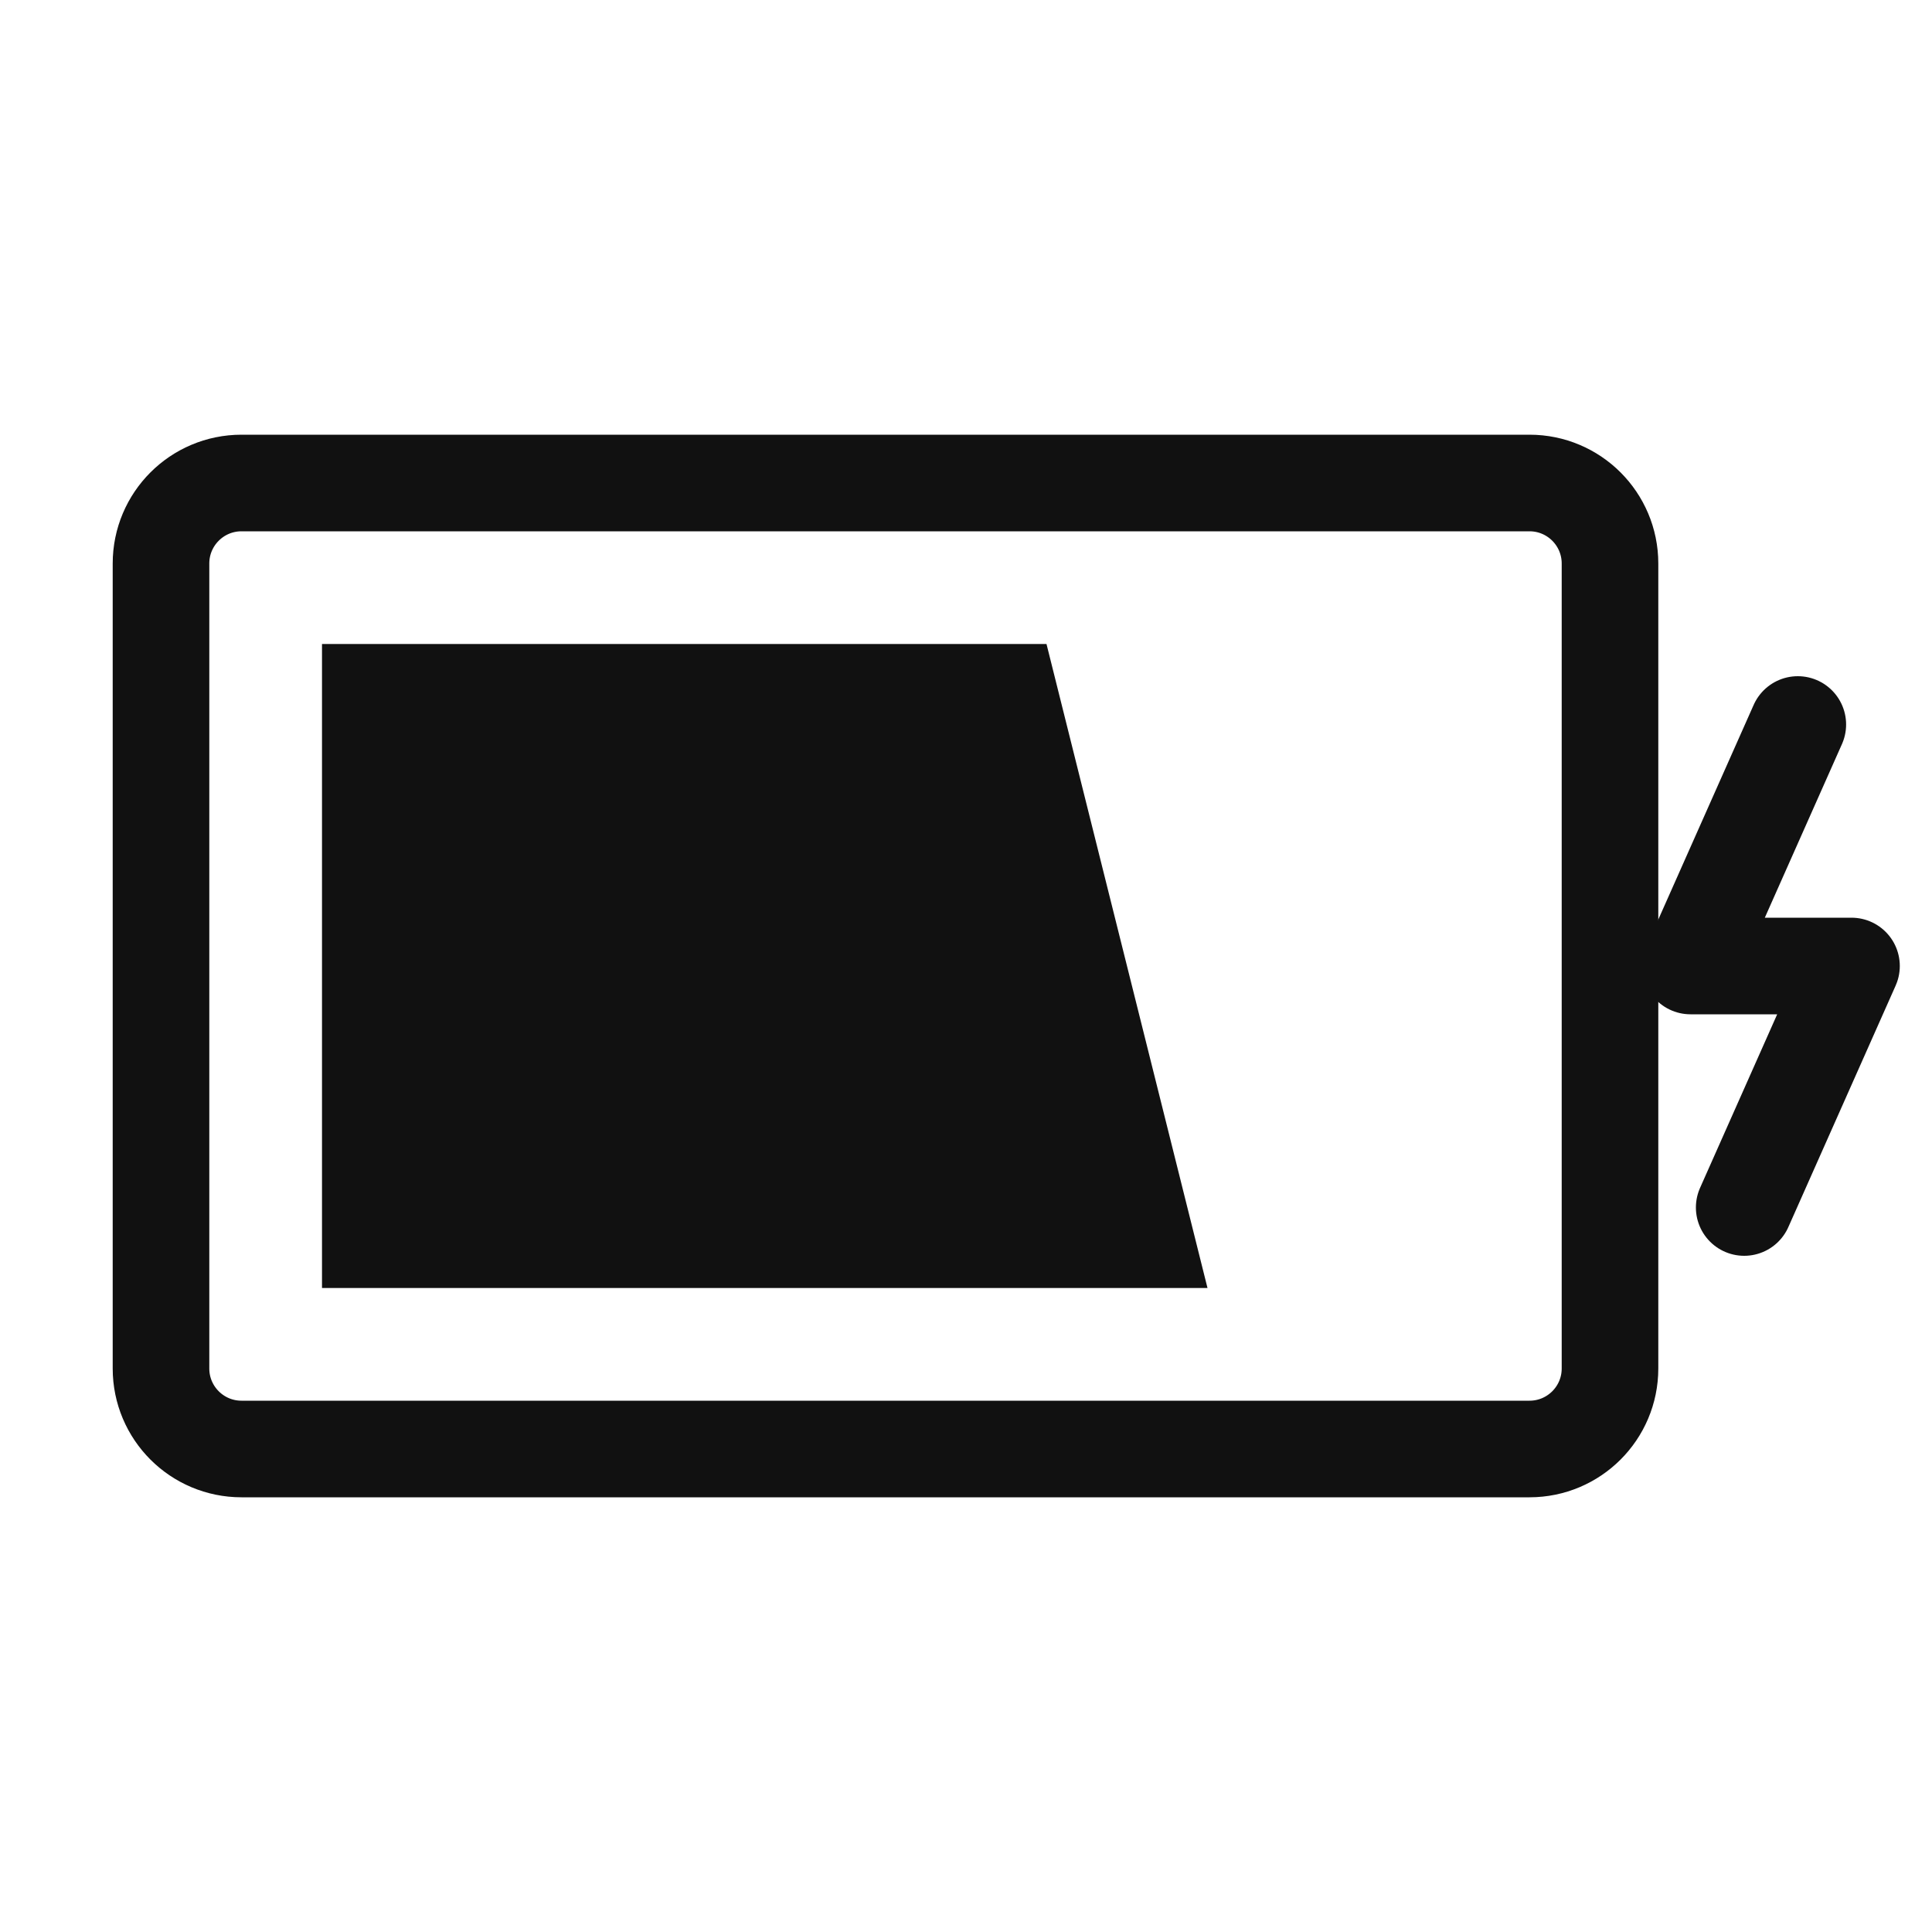
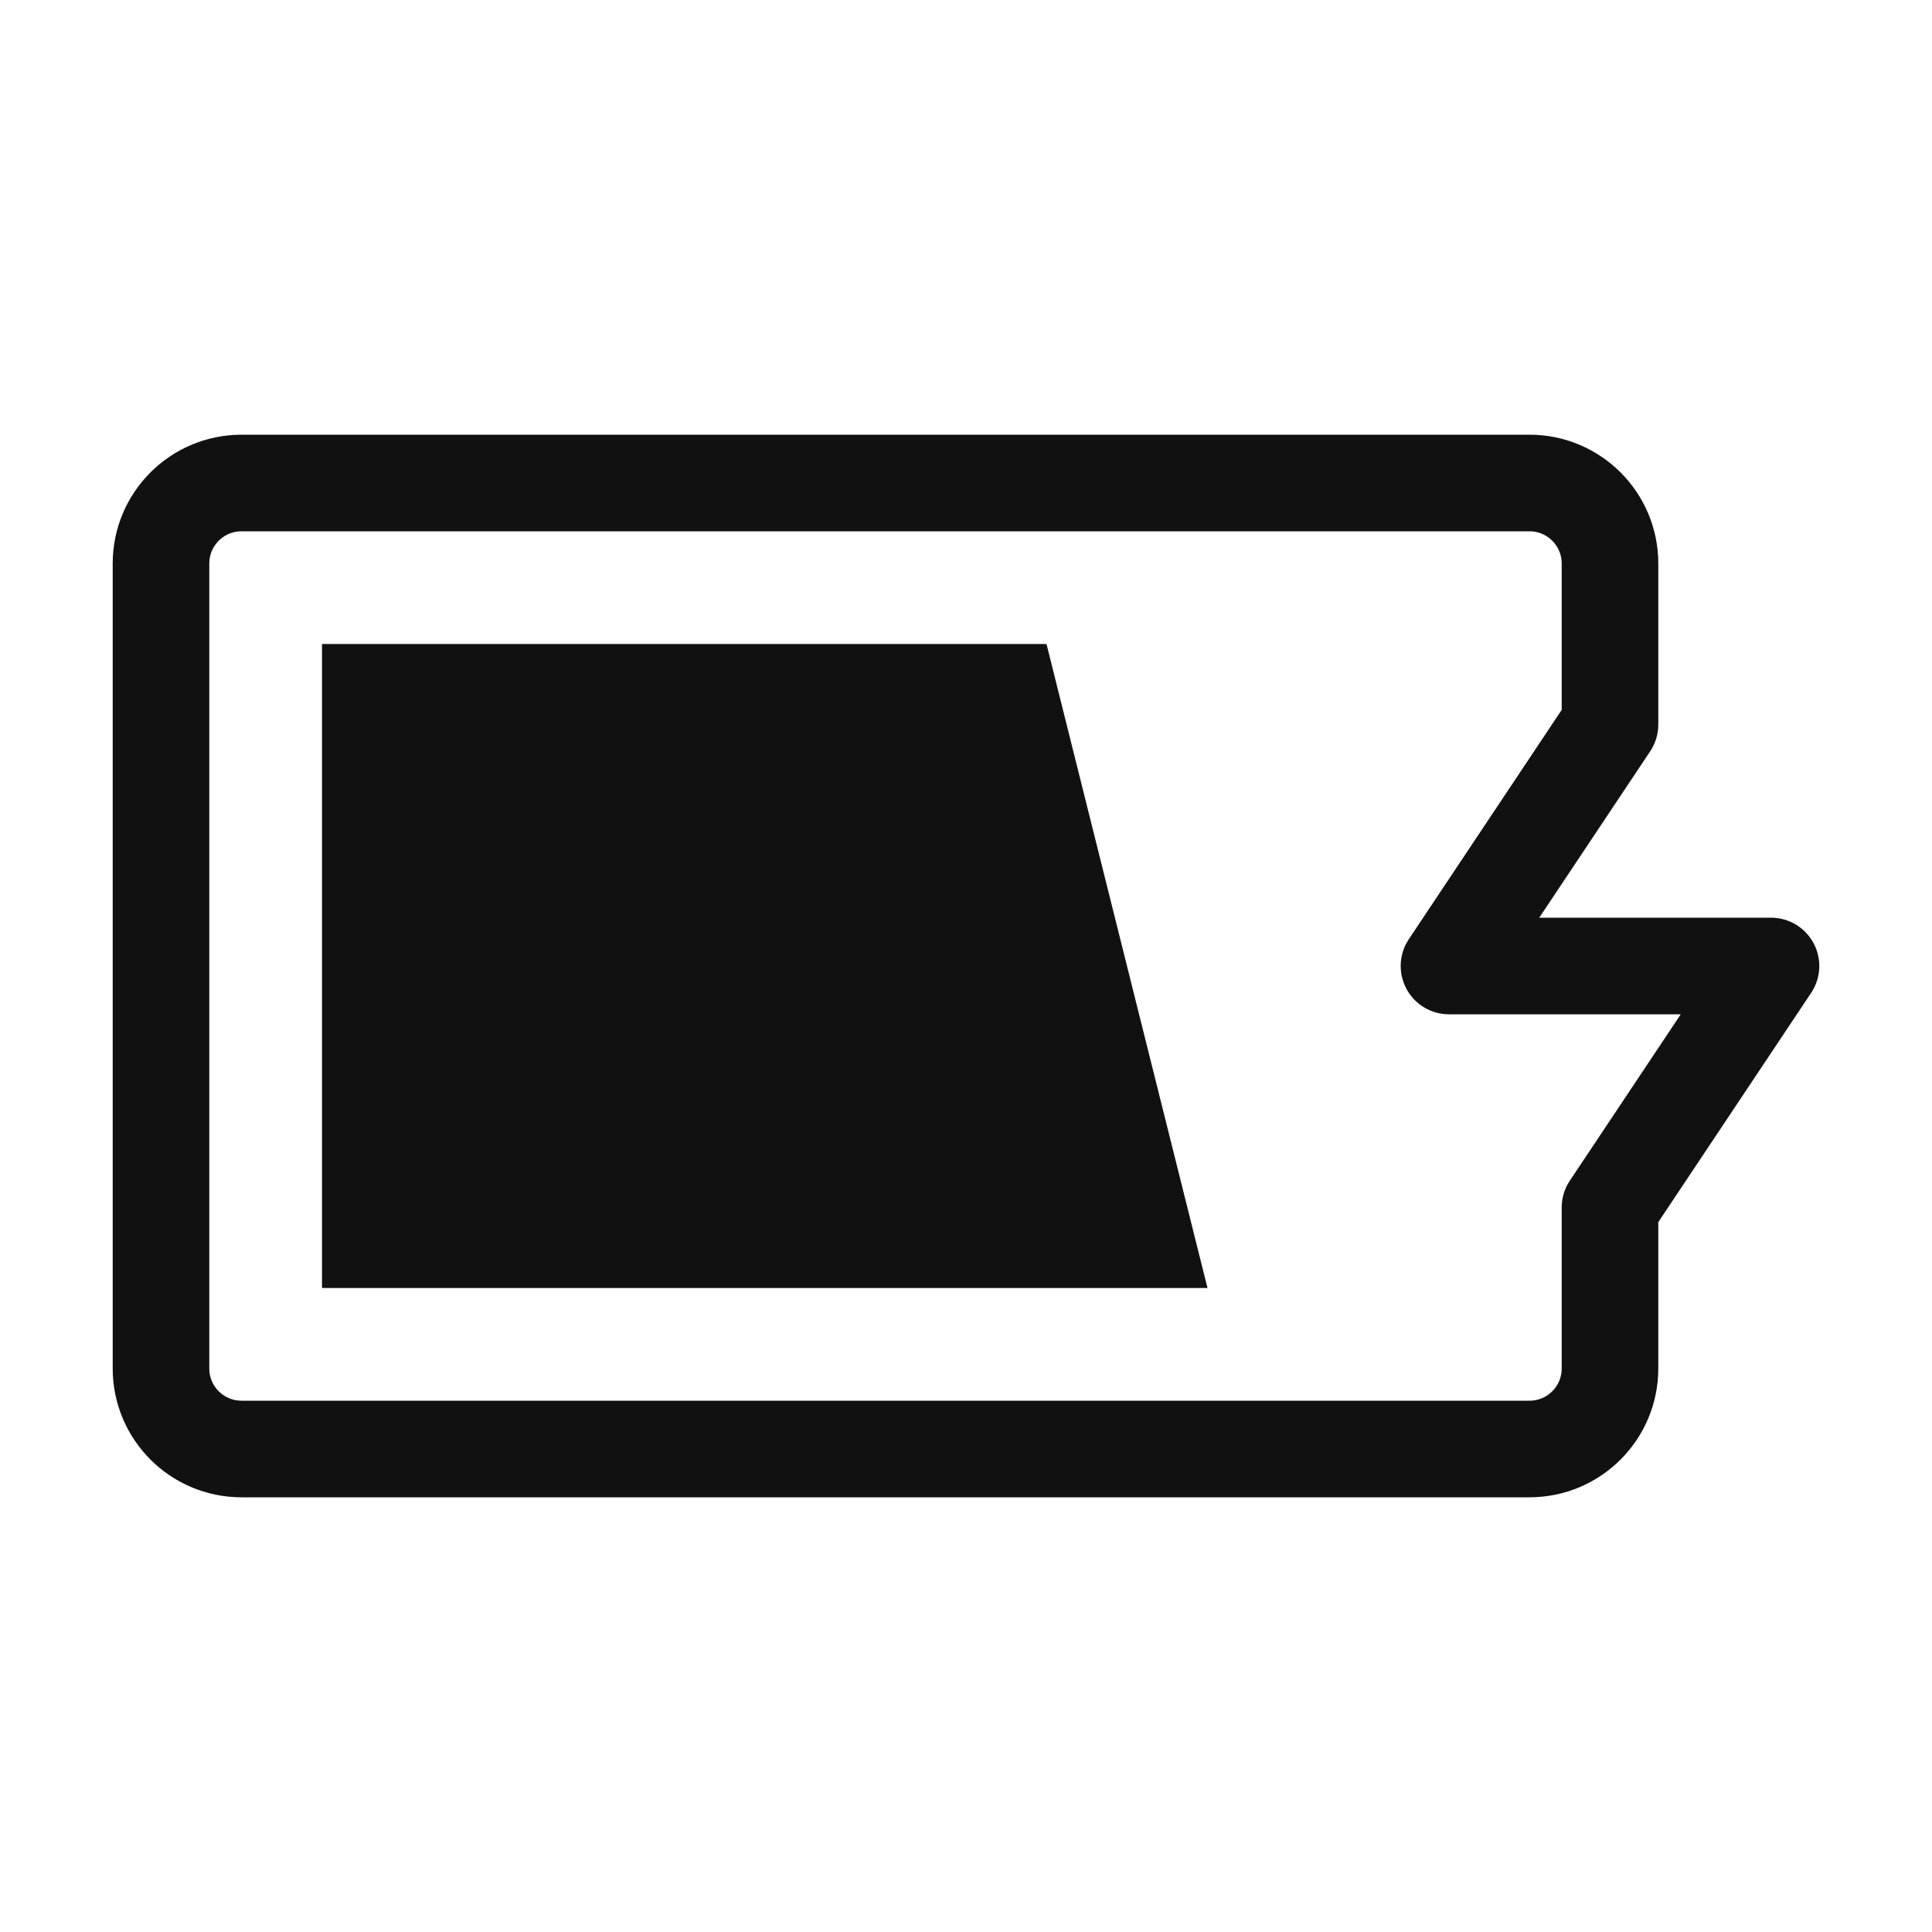
<svg xmlns="http://www.w3.org/2000/svg" width="24" height="24" viewBox="0 0 24 24" fill="none">
-   <rect x="2" y="6" width="18" height="12" rx="1" stroke="#111111" stroke-width="1.2" />
+   <path d="M19 6H3C2.448 6 2 6.448 2 7V17C2 17.552 2.448 18 3 18H19C19.552 18 20 17.552 20 17V15L22 12H18L20 9V7C20 6.448 19.552 6 19 6Z" stroke="#111111" stroke-width="1.2" stroke-linejoin="round" />
  <path d="M4 8L13 8L15 16H4V8Z" fill="#111111" />
-   <path d="M22.333 9L21 12H23L21.667 15" stroke="#111111" stroke-width="1.2" stroke-linecap="round" stroke-linejoin="round" />
</svg>
